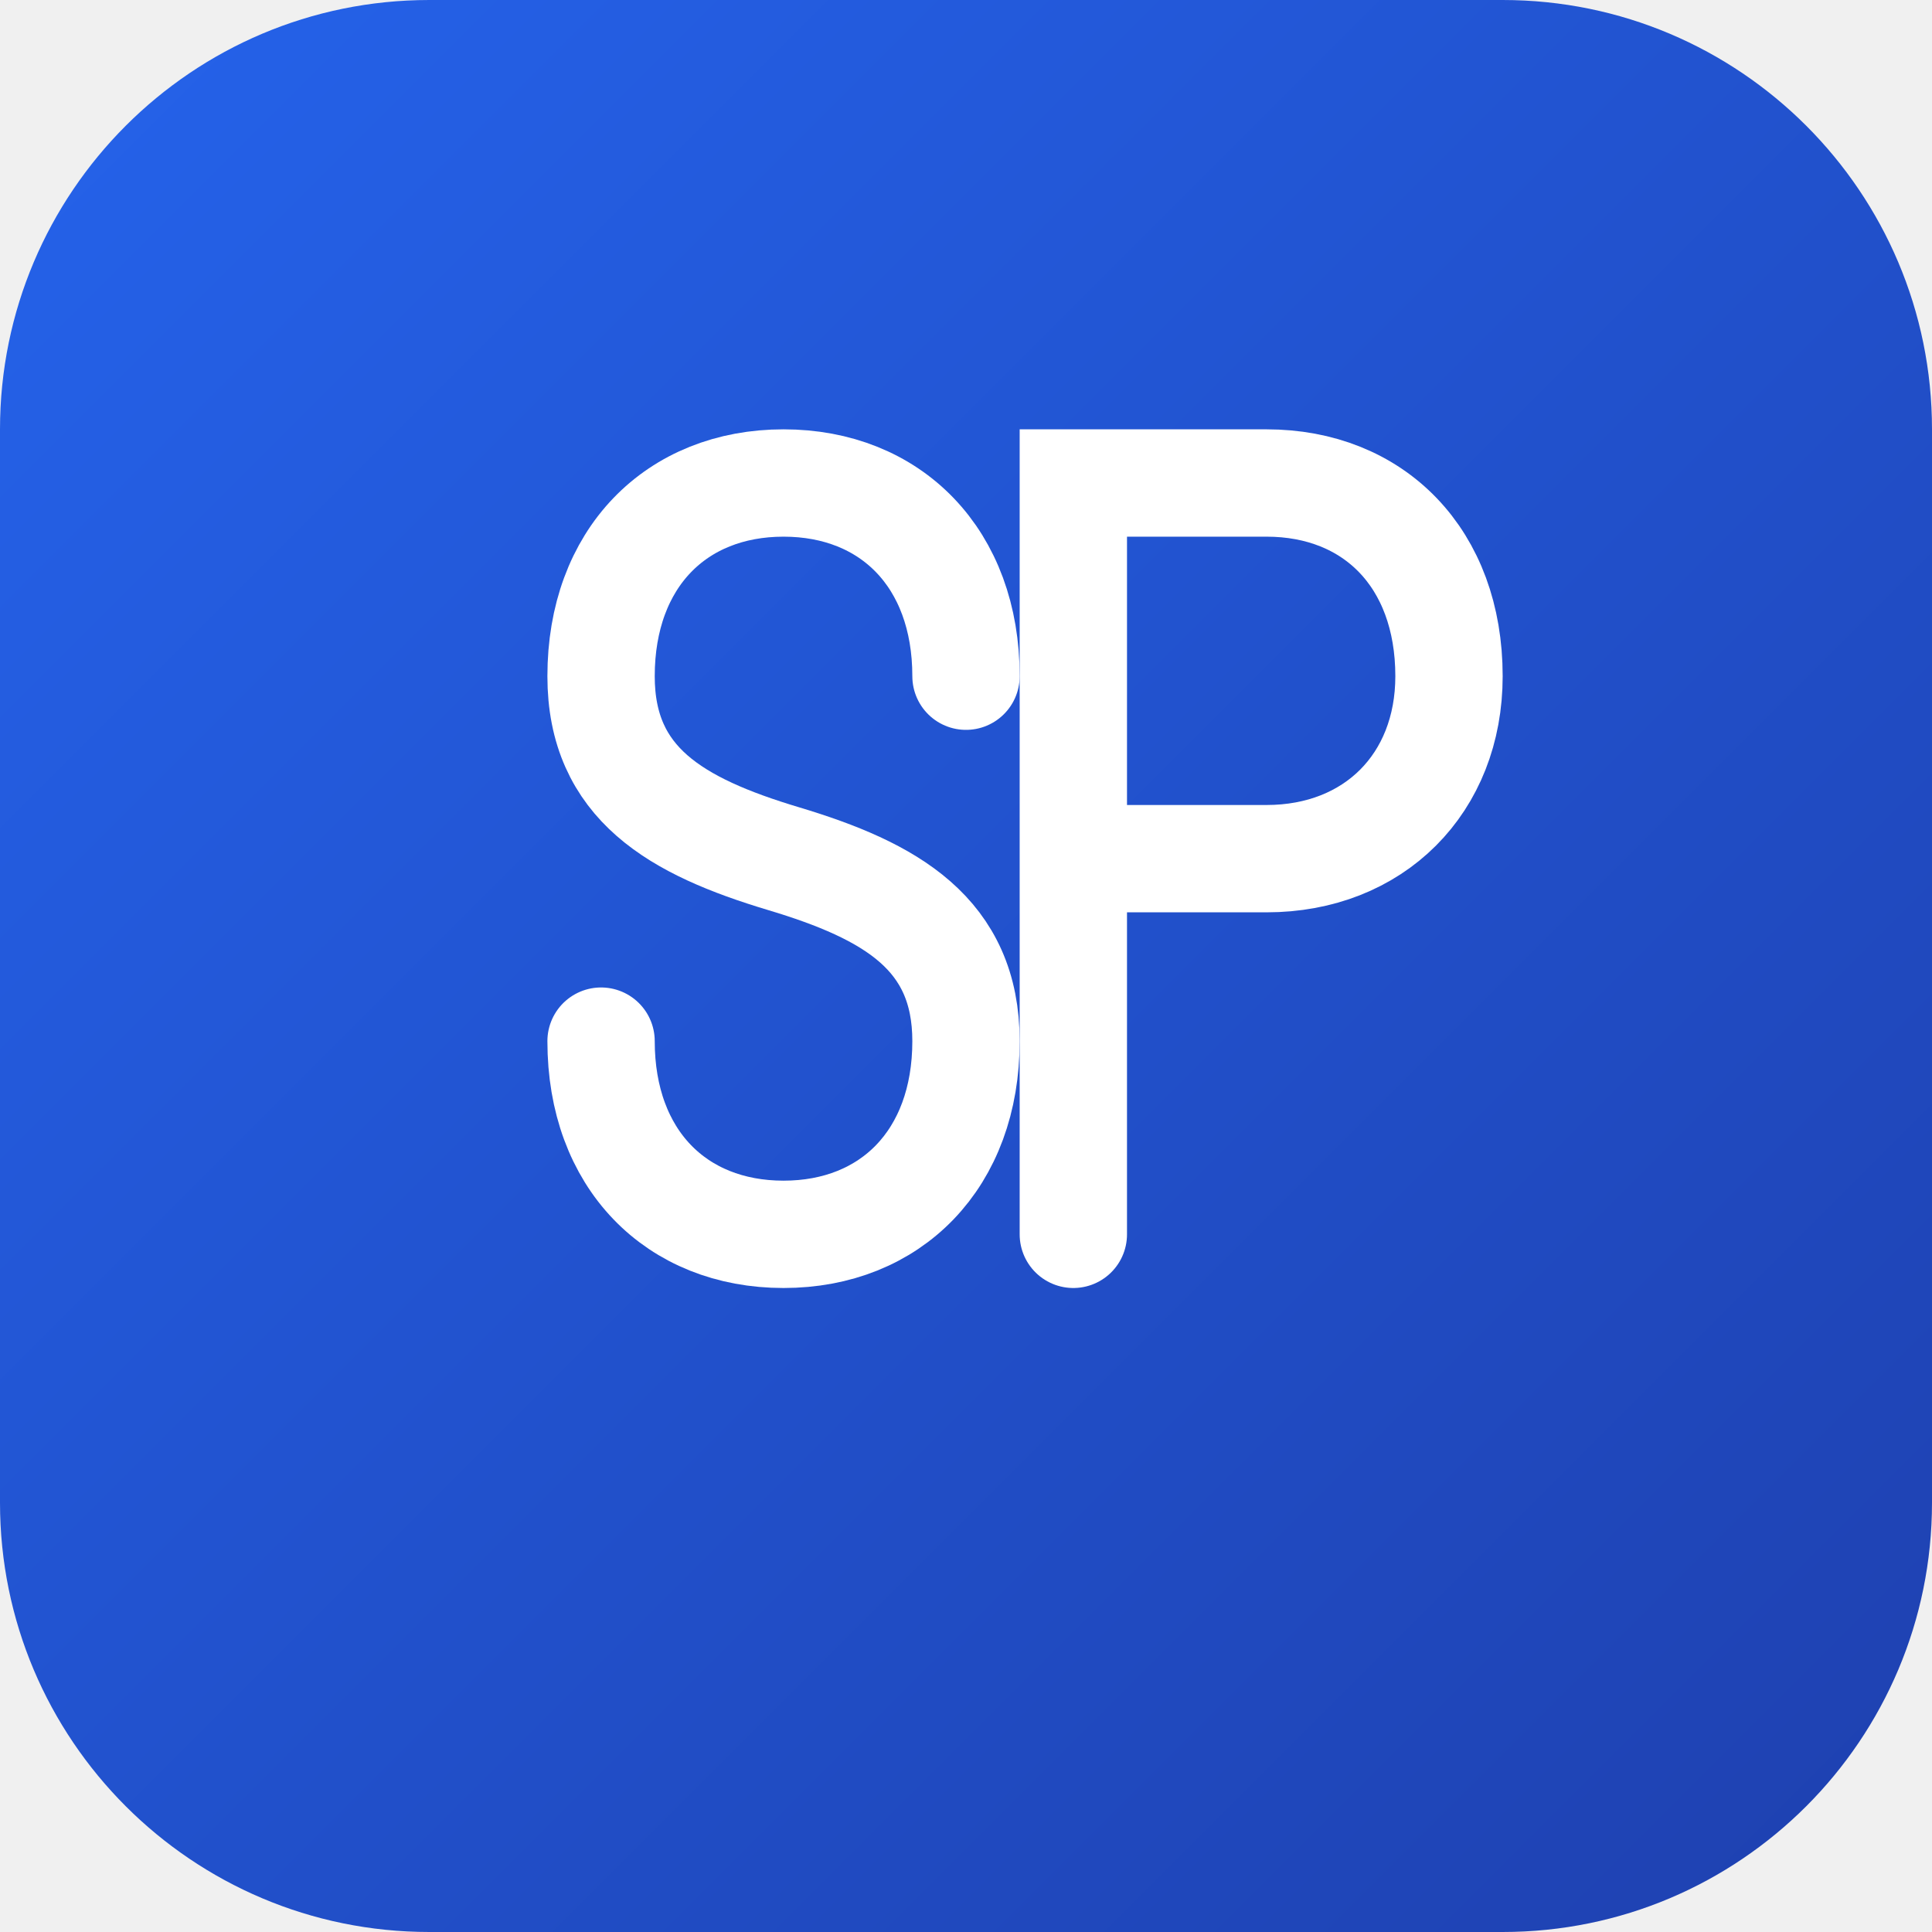
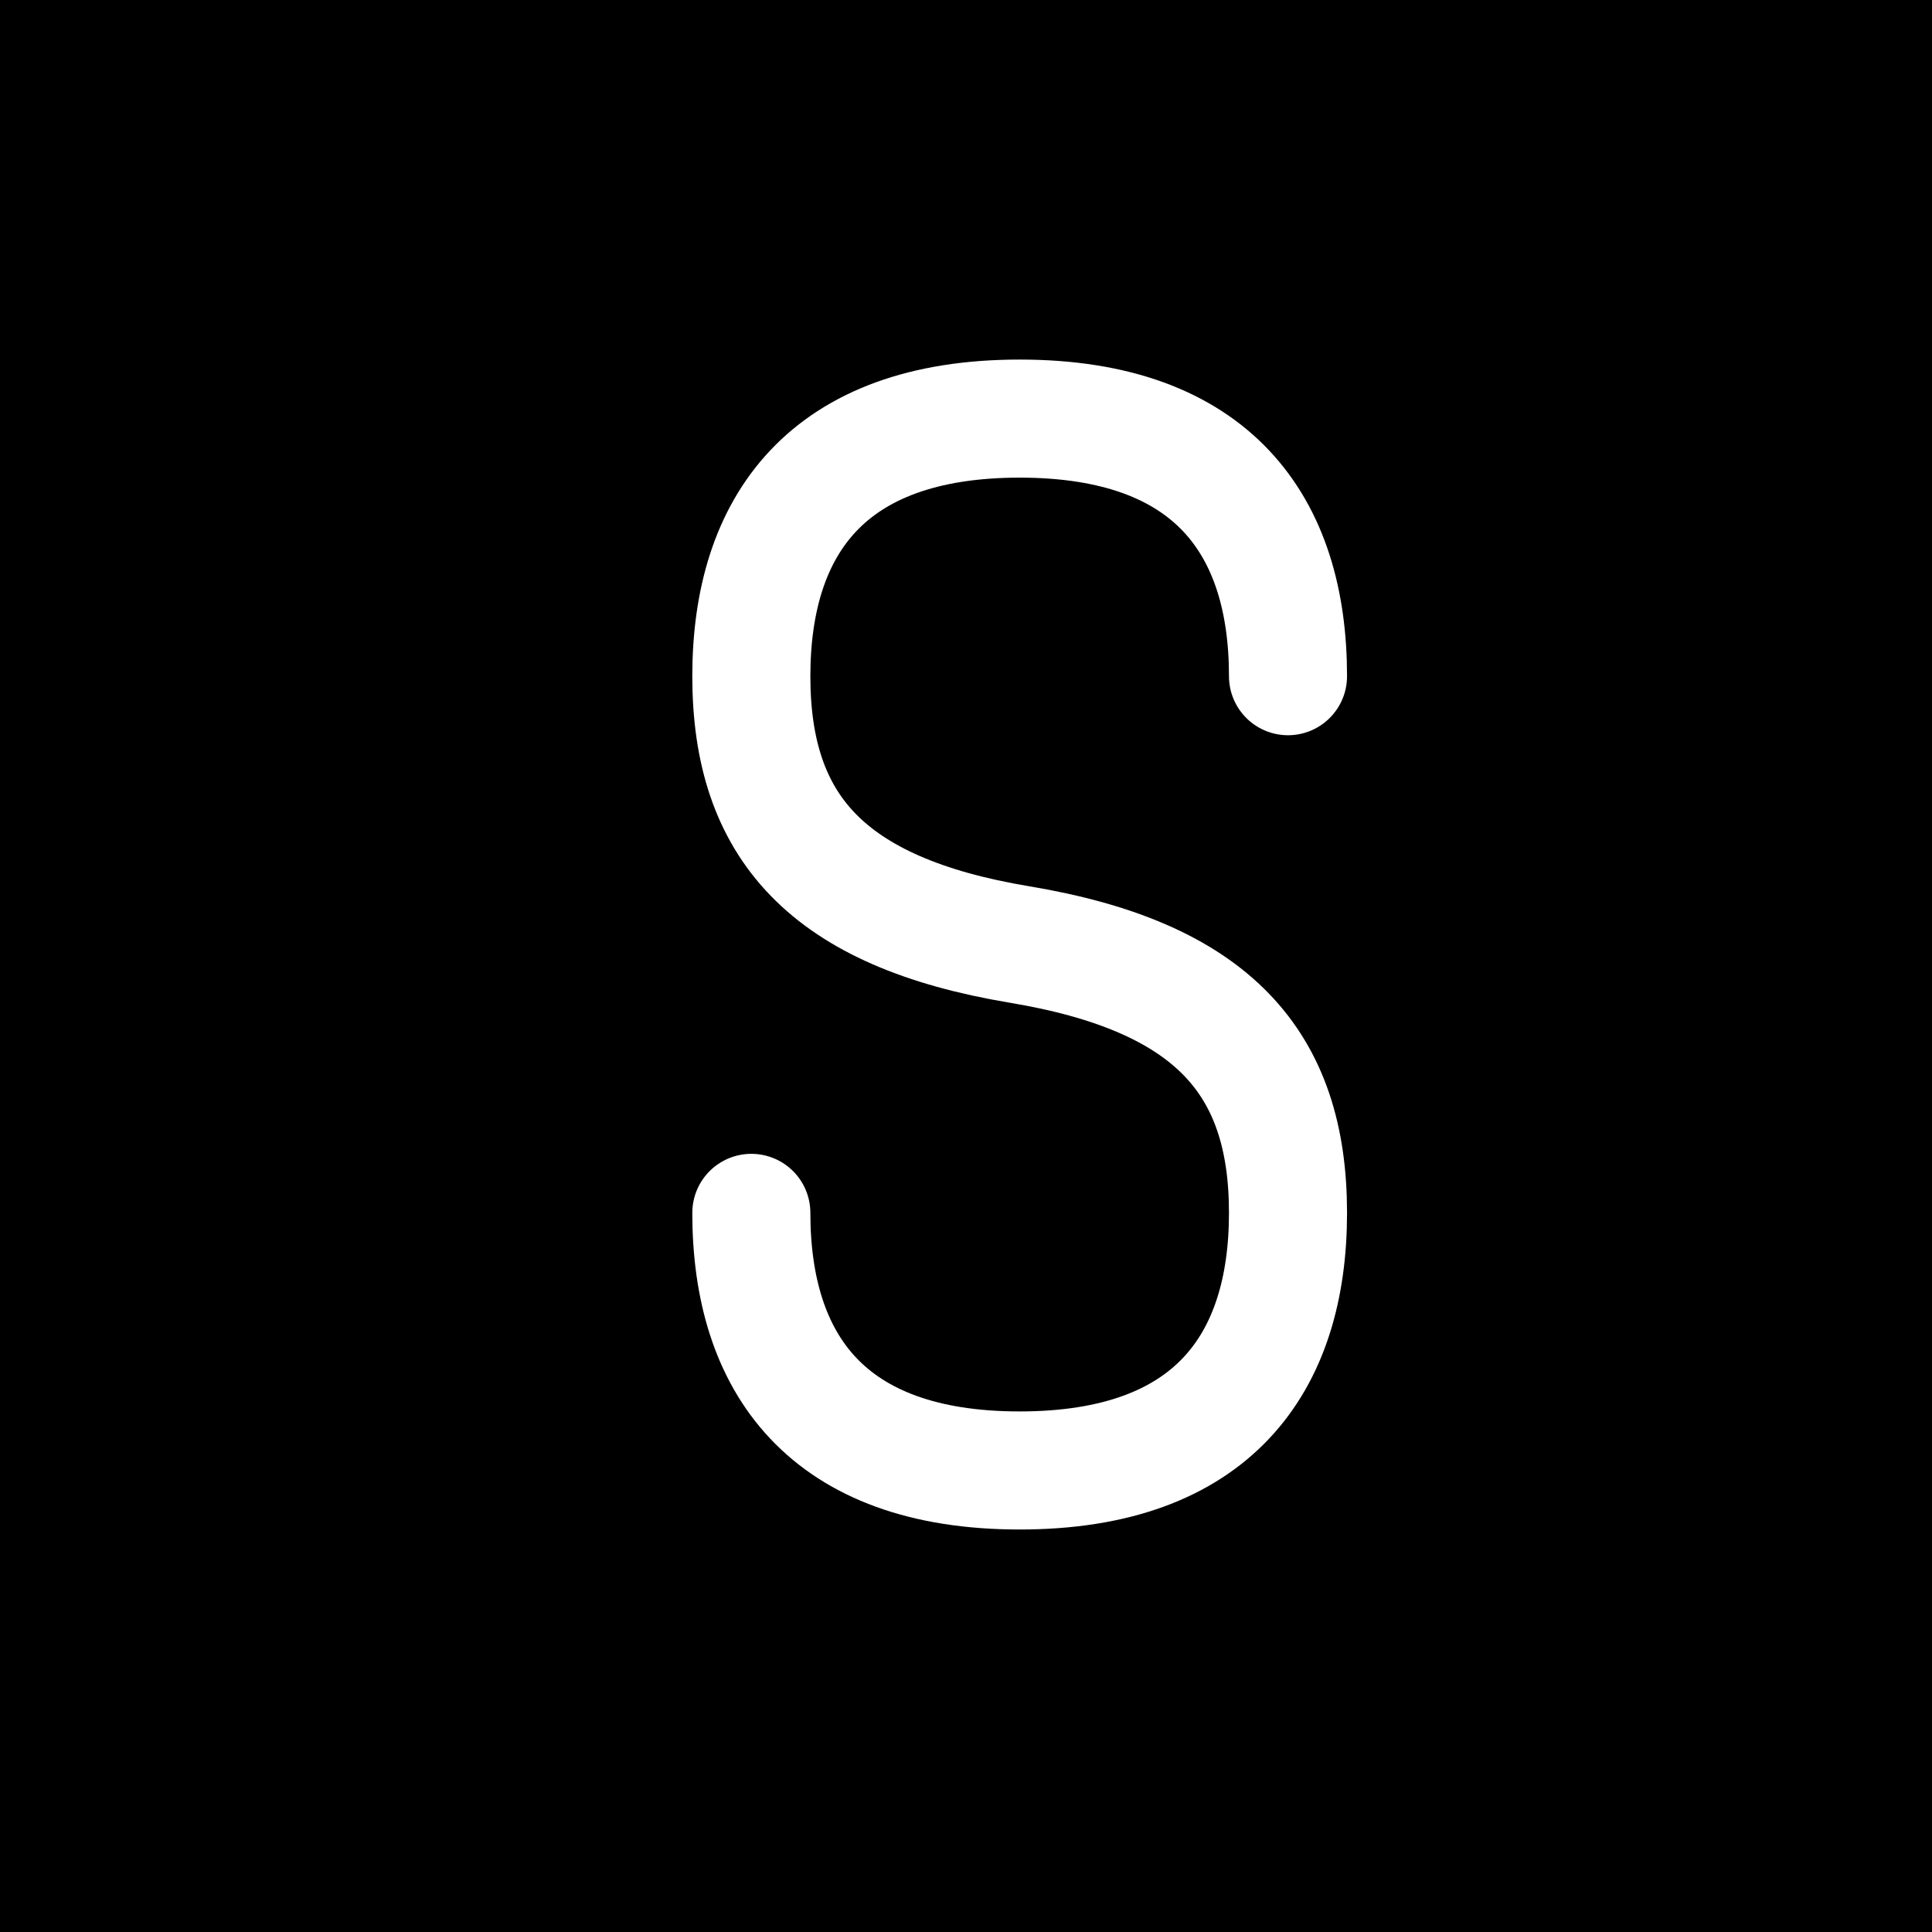
<svg xmlns="http://www.w3.org/2000/svg" width="180" height="180" viewBox="0 0 180 180" fill="none">
-   <rect width="180" height="180" rx="40" fill="url(#gradient)" />
-   <defs>
-     <linearGradient id="gradient" x1="0" y1="0" x2="180" y2="180" gradientUnits="userSpaceOnUse">
-       <stop offset="0%" stop-color="#2563eb" />
-       <stop offset="100%" stop-color="#1e40af" />
-     </linearGradient>
-   </defs>
-   <path d="M56 97 C56 108 63 115 73 115 C83 115 90 108 90 97 C90 87 83 83 73 80 C63 77 56 73 56 63 C56 52 63 45 73 45 C83 45 90 52 90 63" stroke="white" stroke-width="10" stroke-linecap="round" fill="none" />
-   <path d="M100 115 L100 45 L118 45 C128 45 135 52 135 63 C135 73 128 80 118 80 L100 80" stroke="white" stroke-width="10" stroke-linecap="round" fill="none" />
+   <rect width="180" height="180" fill="#000000" />
+   <path d="M70 113 C70 127 77 137 95 137 C113 137 120 127 120 113 C120 99 113 91 95 88 C77 85 70 77 70 63 C70 49 77 39 95 39 C113 39 120 49 120 63" stroke="white" stroke-width="11" stroke-linecap="round" fill="none" />
</svg>
